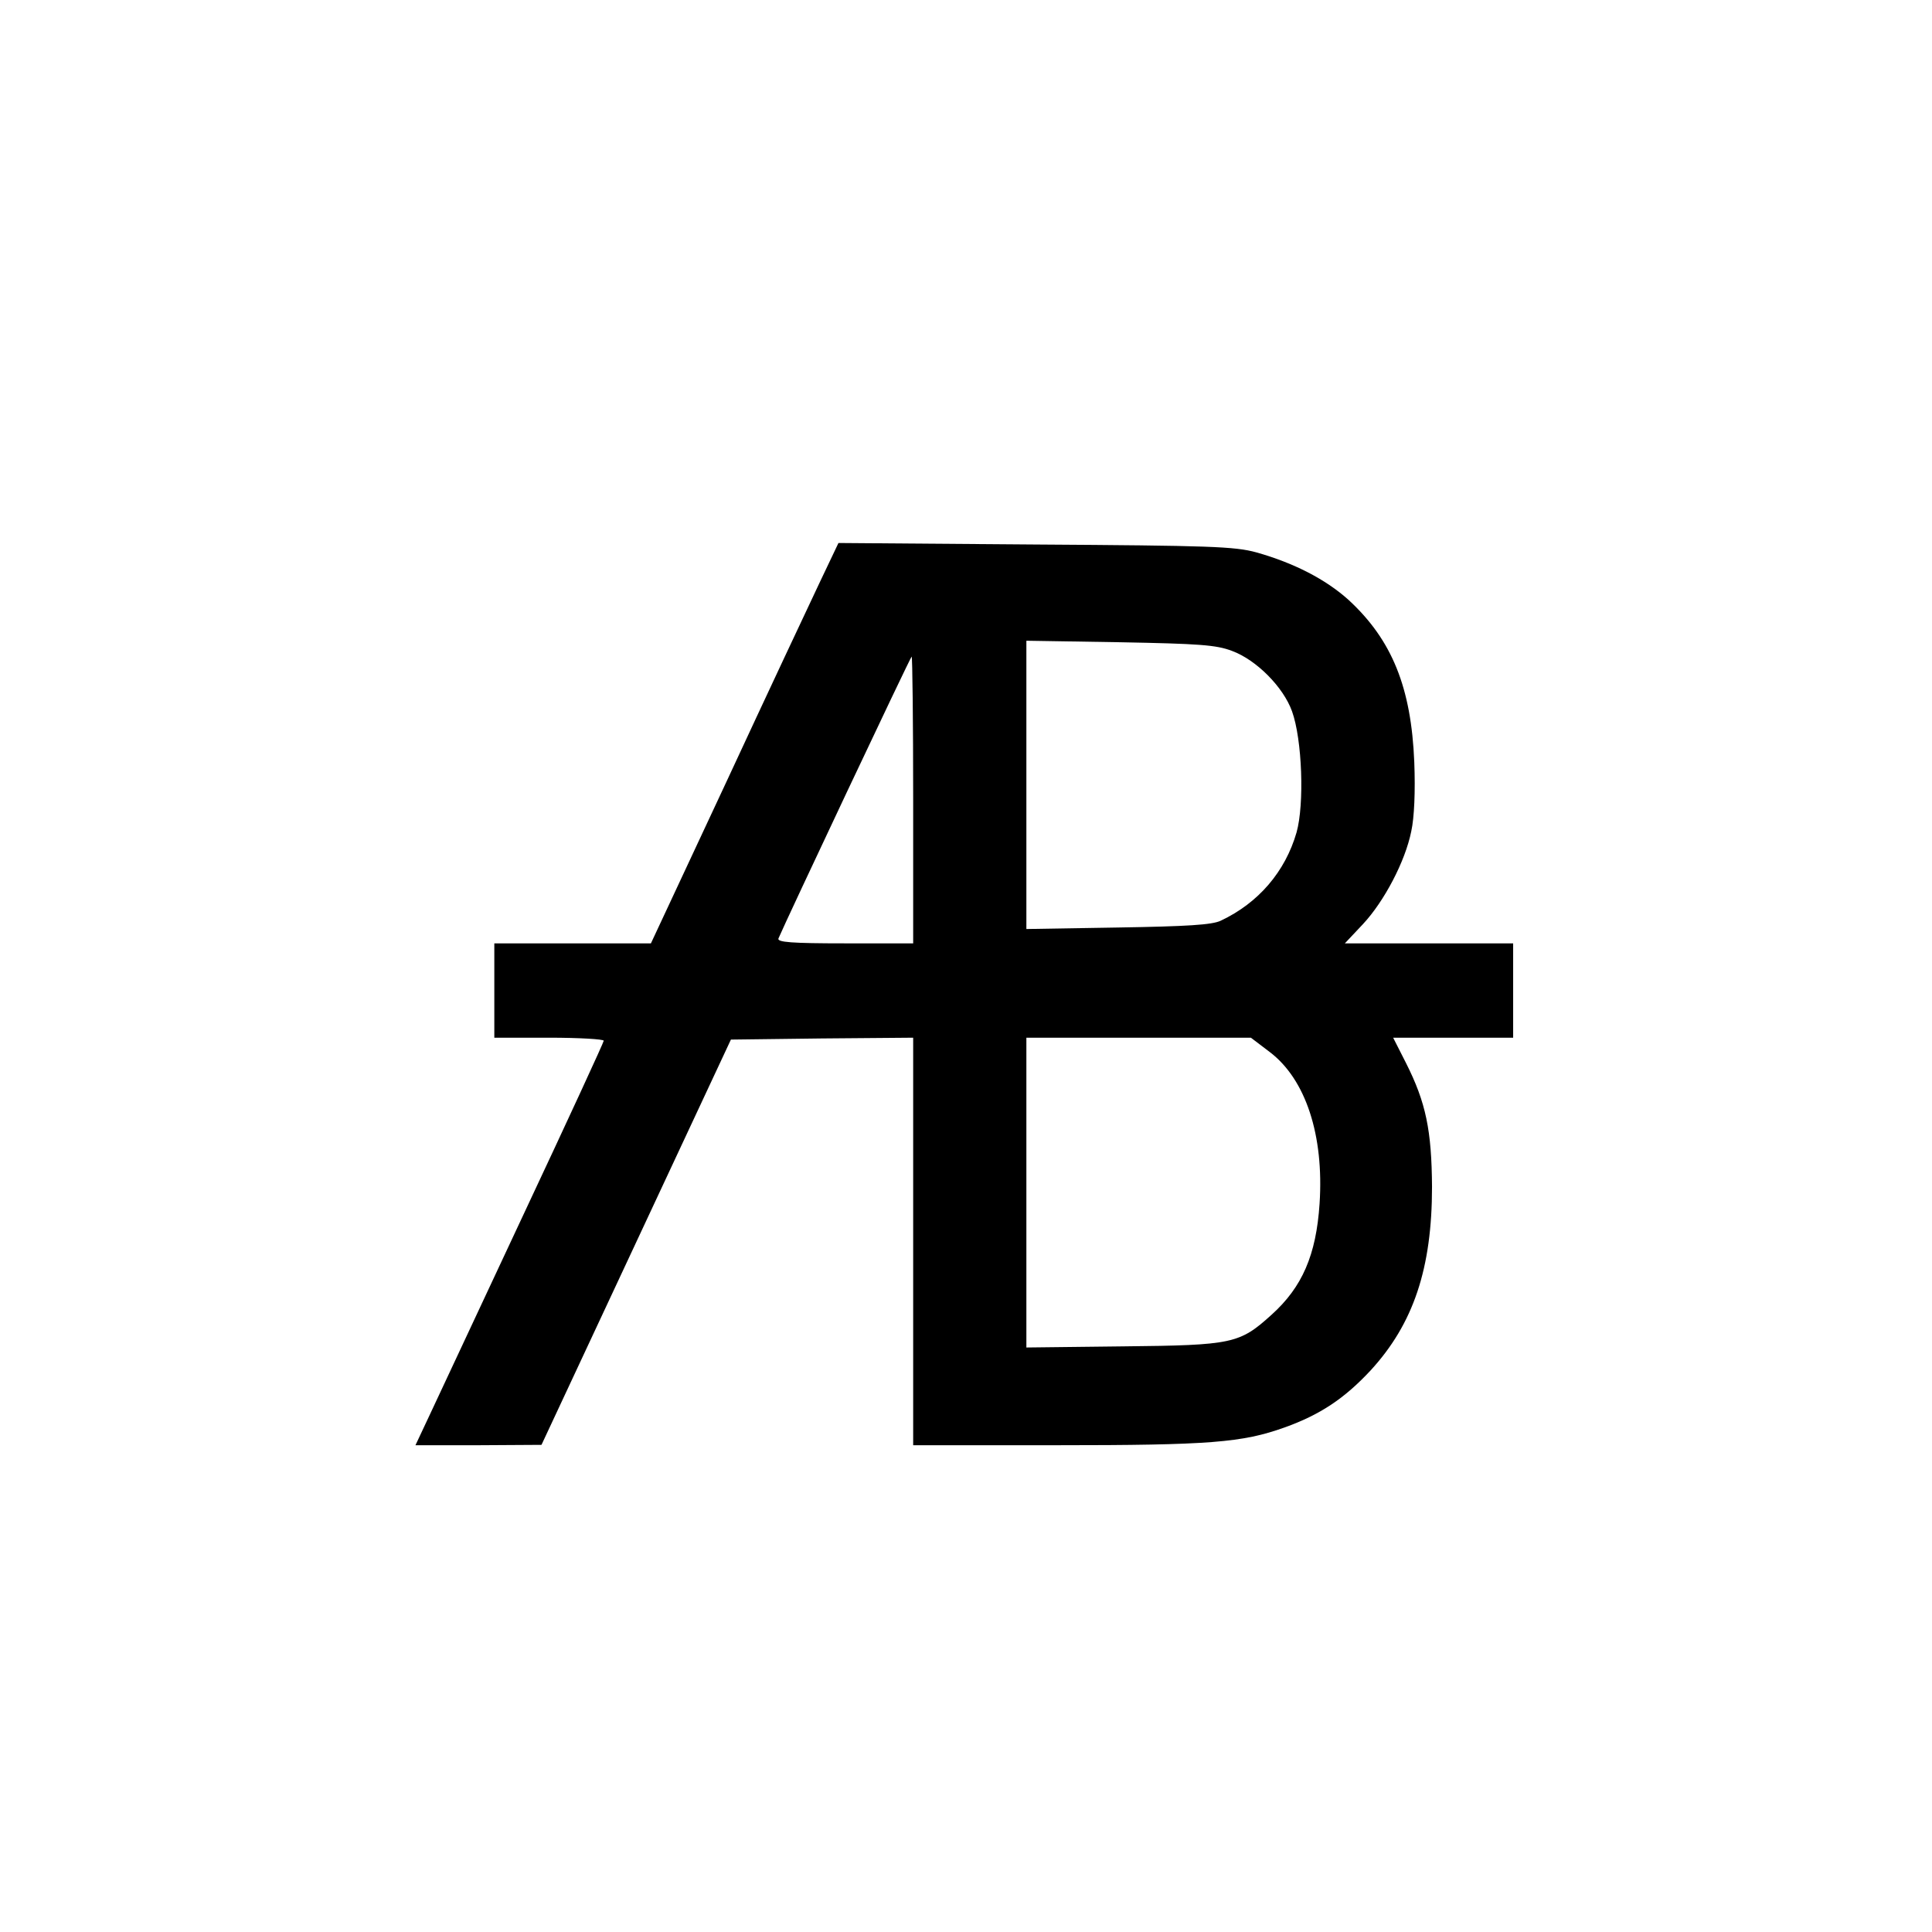
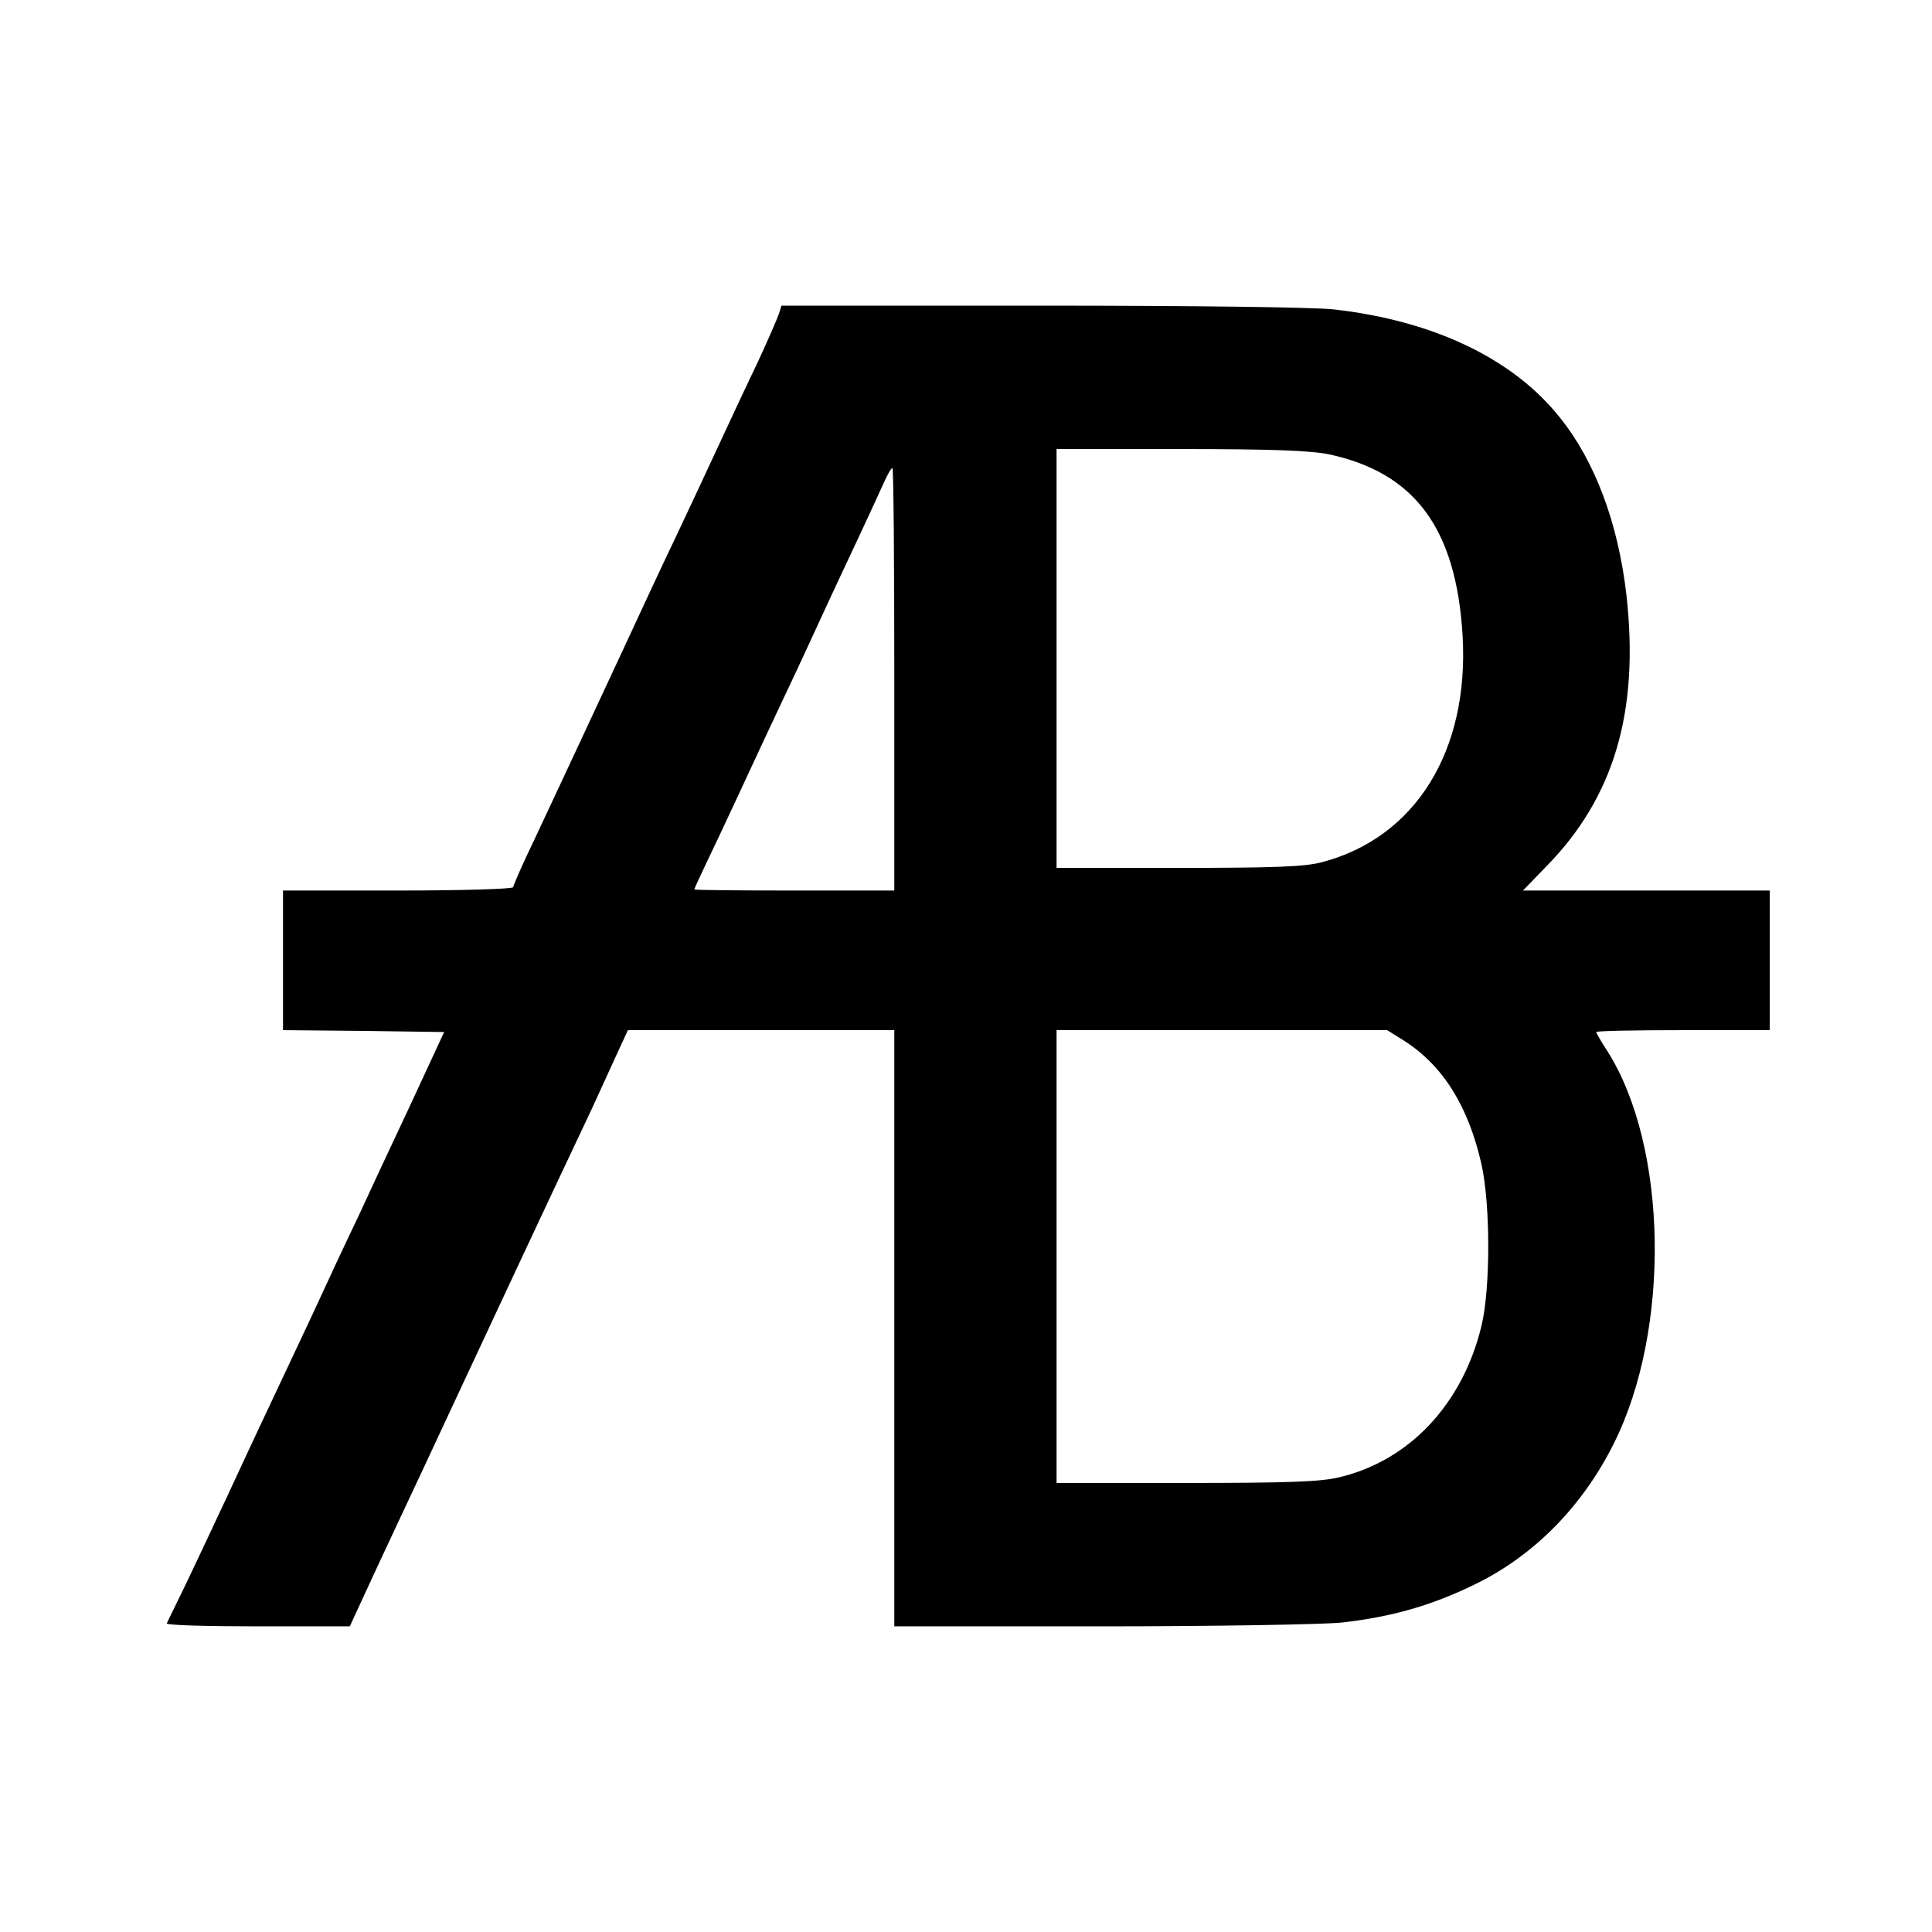
<svg xmlns="http://www.w3.org/2000/svg" version="1.0" width="512pt" height="512pt" viewBox="0 0 512 512" preserveAspectRatio="xMidYMid meet">
  <g transform="translate(0,512) scale(0.1,-0.1)" fill="#000000" stroke="none">
-     <path d="M2173 3578 c-27 -57 -139 -295 -248 -530 l-200 -428 -207 0 -208 0 0 -125 0 -125 145 0 c80 0 145 -4 145 -8 0 -4 -95 -210 -211 -457 -116 -248 -228 -487 -249 -532 l-39 -83 167 0 167 1 251 537 251 537 241 3 242 2 0 -540 0 -540 379 0 c408 0 493 7 605 47 95 34 159 77 228 151 114 124 163 271 163 487 -1 149 -16 223 -69 328 l-34 67 159 0 159 0 0 125 0 125 -223 0 -223 0 48 51 c56 60 112 166 128 246 8 36 11 106 8 183 -8 198 -59 324 -174 430 -61 55 -145 98 -244 126 -58 16 -124 18 -586 21 l-522 4 -49 -103z m1092 -183 c65 -24 136 -96 159 -160 27 -75 33 -246 12 -321 -30 -104 -101 -187 -201 -234 -23 -11 -89 -15 -272 -18 l-243 -4 0 382 0 382 248 -4 c210 -4 255 -7 297 -23z m-845 -395 l0 -380 -181 0 c-141 0 -180 3 -176 13 17 41 350 747 353 747 2 0 4 -171 4 -380z m945 -668 c95 -72 144 -220 132 -402 -9 -136 -46 -221 -127 -294 -85 -77 -103 -81 -392 -84 l-258 -3 0 410 0 411 298 0 297 0 50 -38z" />
+     <path d="M2064 4288 c-4 -12 -29 -70 -56 -128 -28 -58 -76 -161 -108 -230 -32 -69 -81 -174 -110 -235 -29 -60 -94 -200 -145 -310 -124 -266 -157 -337 -226 -484 -33 -68 -59 -128 -59 -132 0 -5 -137 -9 -305 -9 l-305 0 0 -185 0 -185 213 -2 214 -3 -88 -190 c-49 -104 -112 -239 -140 -300 -29 -60 -85 -180 -124 -265 -40 -85 -94 -200 -120 -255 -26 -55 -73 -156 -105 -225 -32 -69 -80 -170 -106 -225 -27 -55 -50 -103 -52 -107 -2 -5 106 -8 241 -8 l244 0 36 78 c19 42 59 127 87 187 29 61 97 207 152 325 90 193 237 508 368 785 25 55 57 124 70 153 l24 52 353 0 353 0 0 -790 0 -790 548 0 c302 0 587 5 637 10 133 15 238 45 351 100 158 76 288 208 371 375 151 302 143 786 -17 1039 -17 26 -30 49 -30 51 0 3 104 5 230 5 l230 0 0 185 0 185 -327 0 -327 0 61 63 c181 184 248 412 213 722 -22 189 -83 352 -175 467 -124 157 -335 258 -600 288 -52 6 -381 10 -777 10 l-687 0 -7 -22z m1458 -372 c228 -49 337 -197 354 -480 18 -306 -125 -536 -373 -601 -45 -12 -126 -15 -380 -15 l-323 0 0 555 0 555 328 0 c243 0 344 -4 394 -14z m-1152 -596 l0 -560 -265 0 c-146 0 -265 1 -265 3 0 2 14 32 31 68 17 35 57 120 89 189 32 69 79 170 105 225 26 55 60 127 75 160 28 61 69 150 142 305 22 47 48 104 59 128 10 23 21 42 24 42 3 0 5 -252 5 -560z m1351 -958 c103 -66 170 -173 205 -327 24 -107 24 -331 0 -429 -50 -207 -191 -357 -377 -401 -50 -12 -136 -15 -406 -15 l-343 0 0 600 0 600 438 0 438 0 45 -28z" />
  </g>
</svg>
